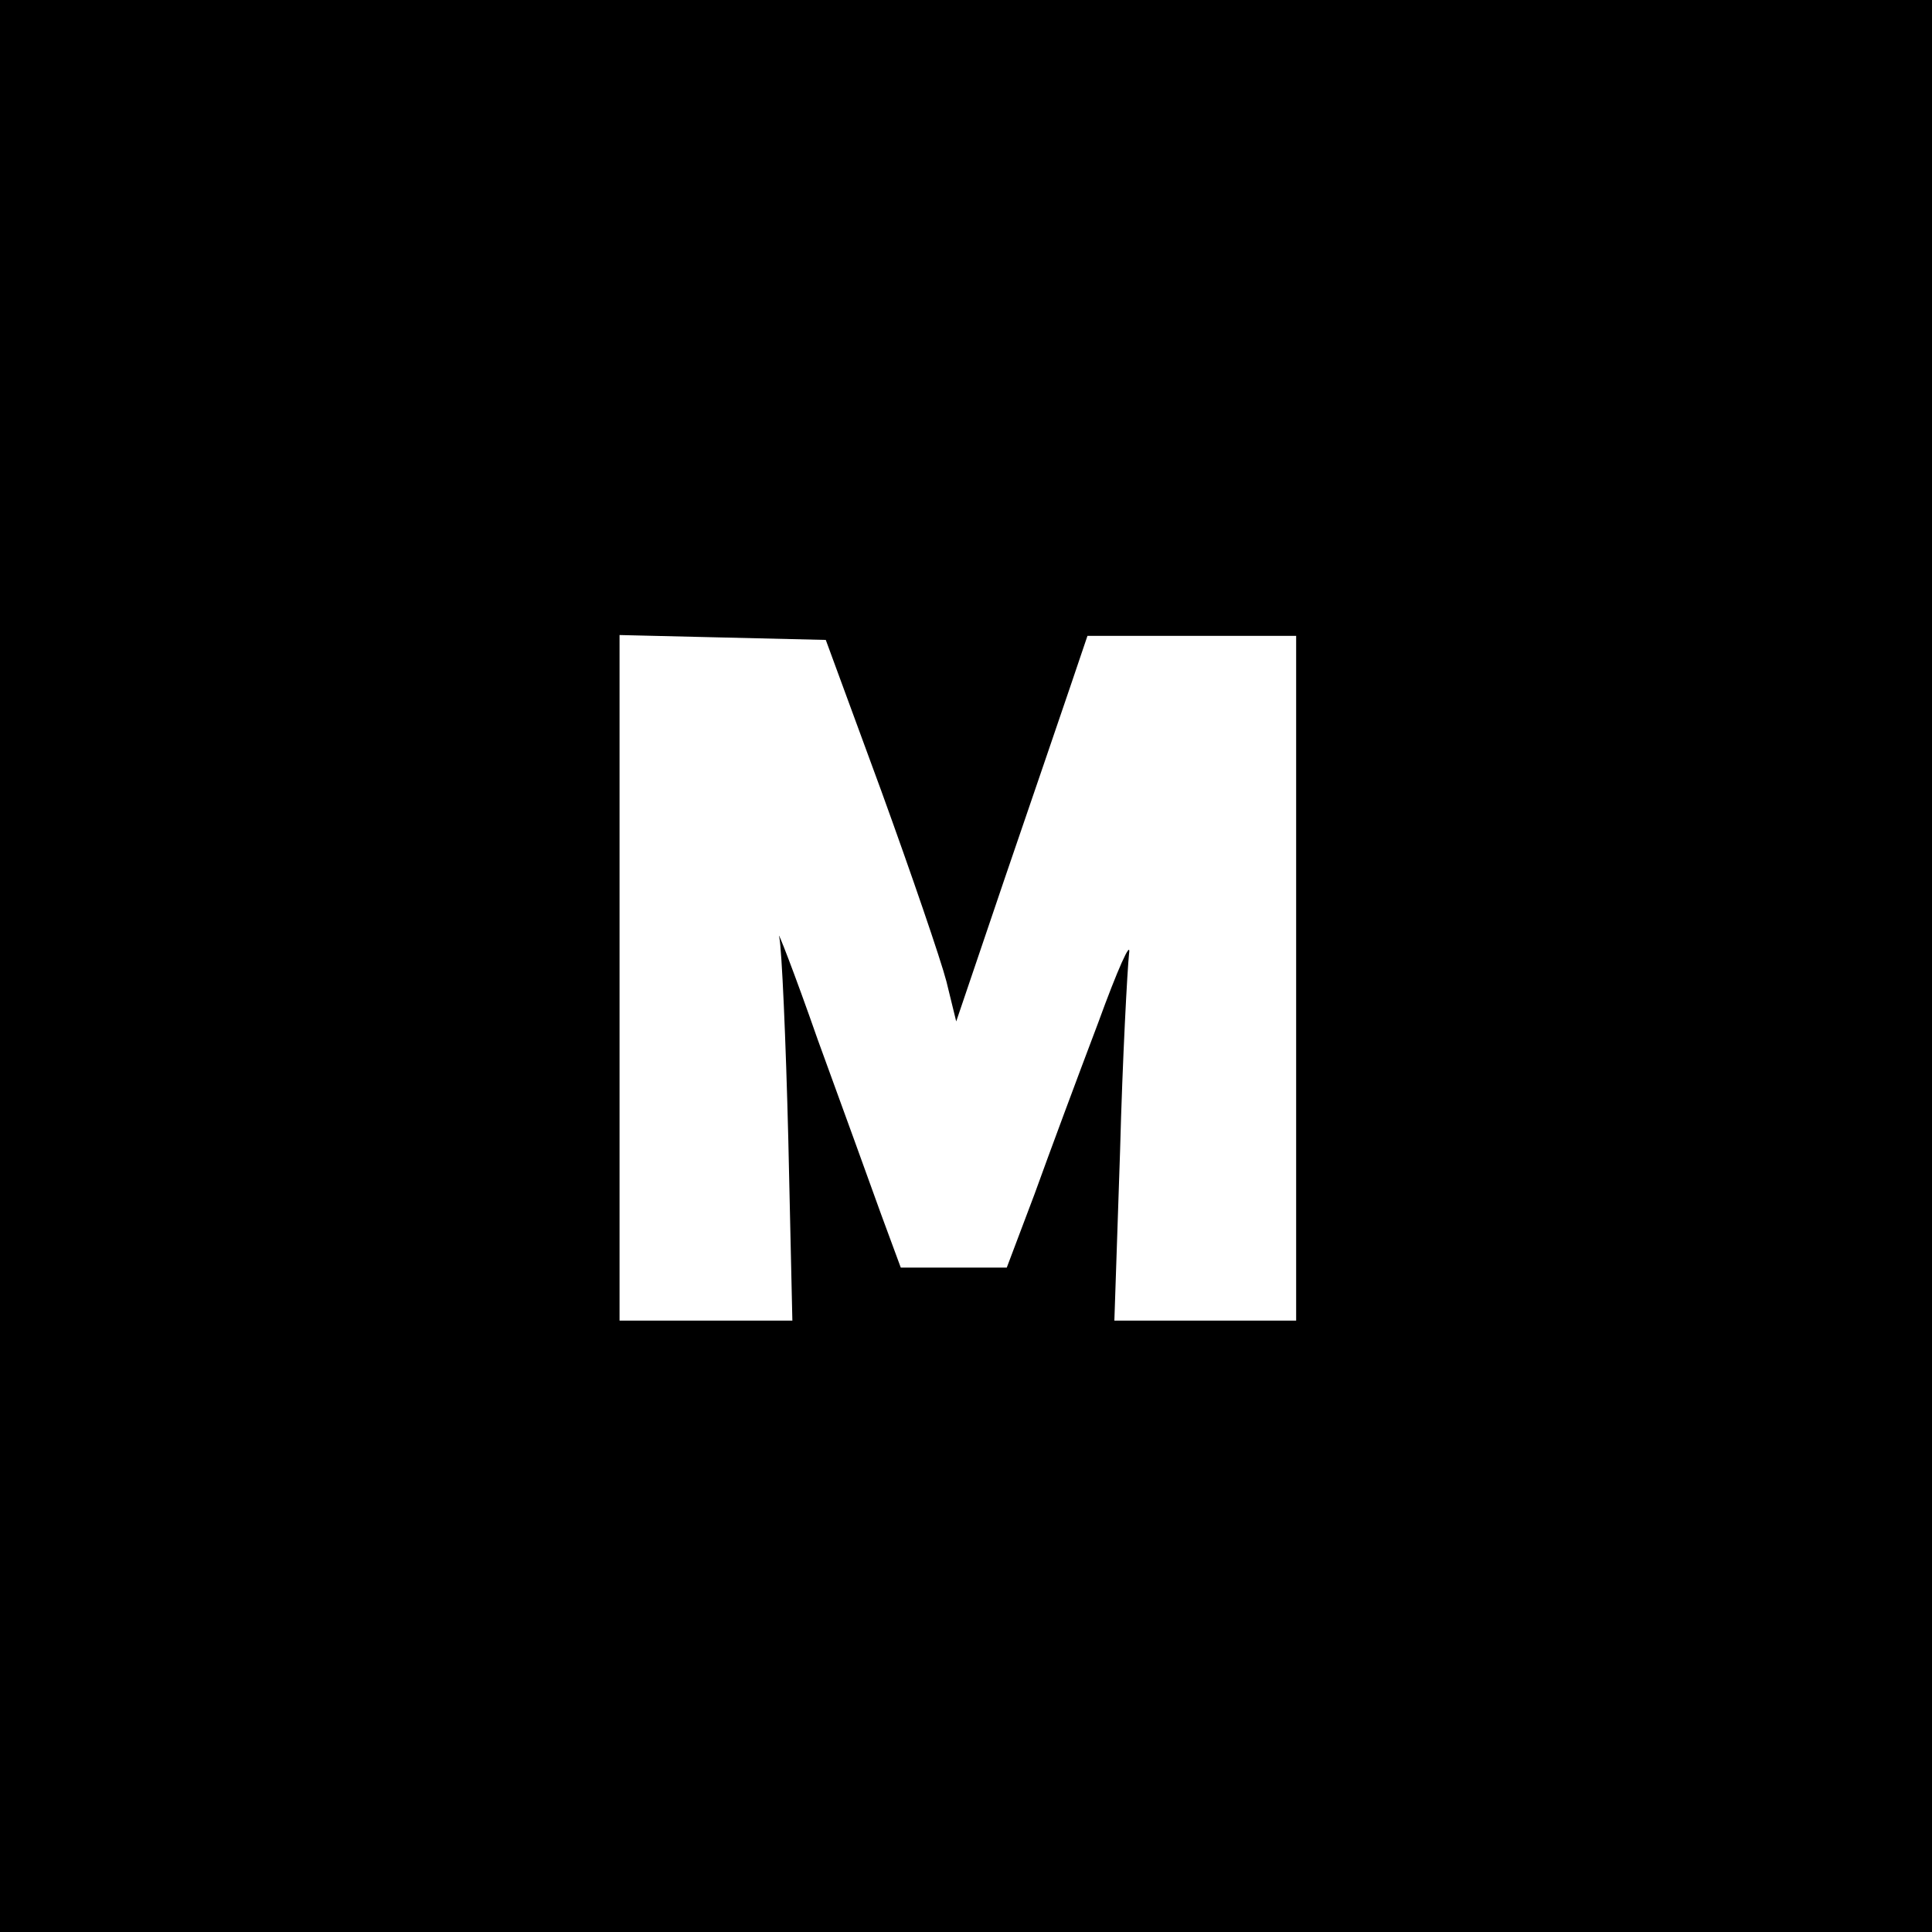
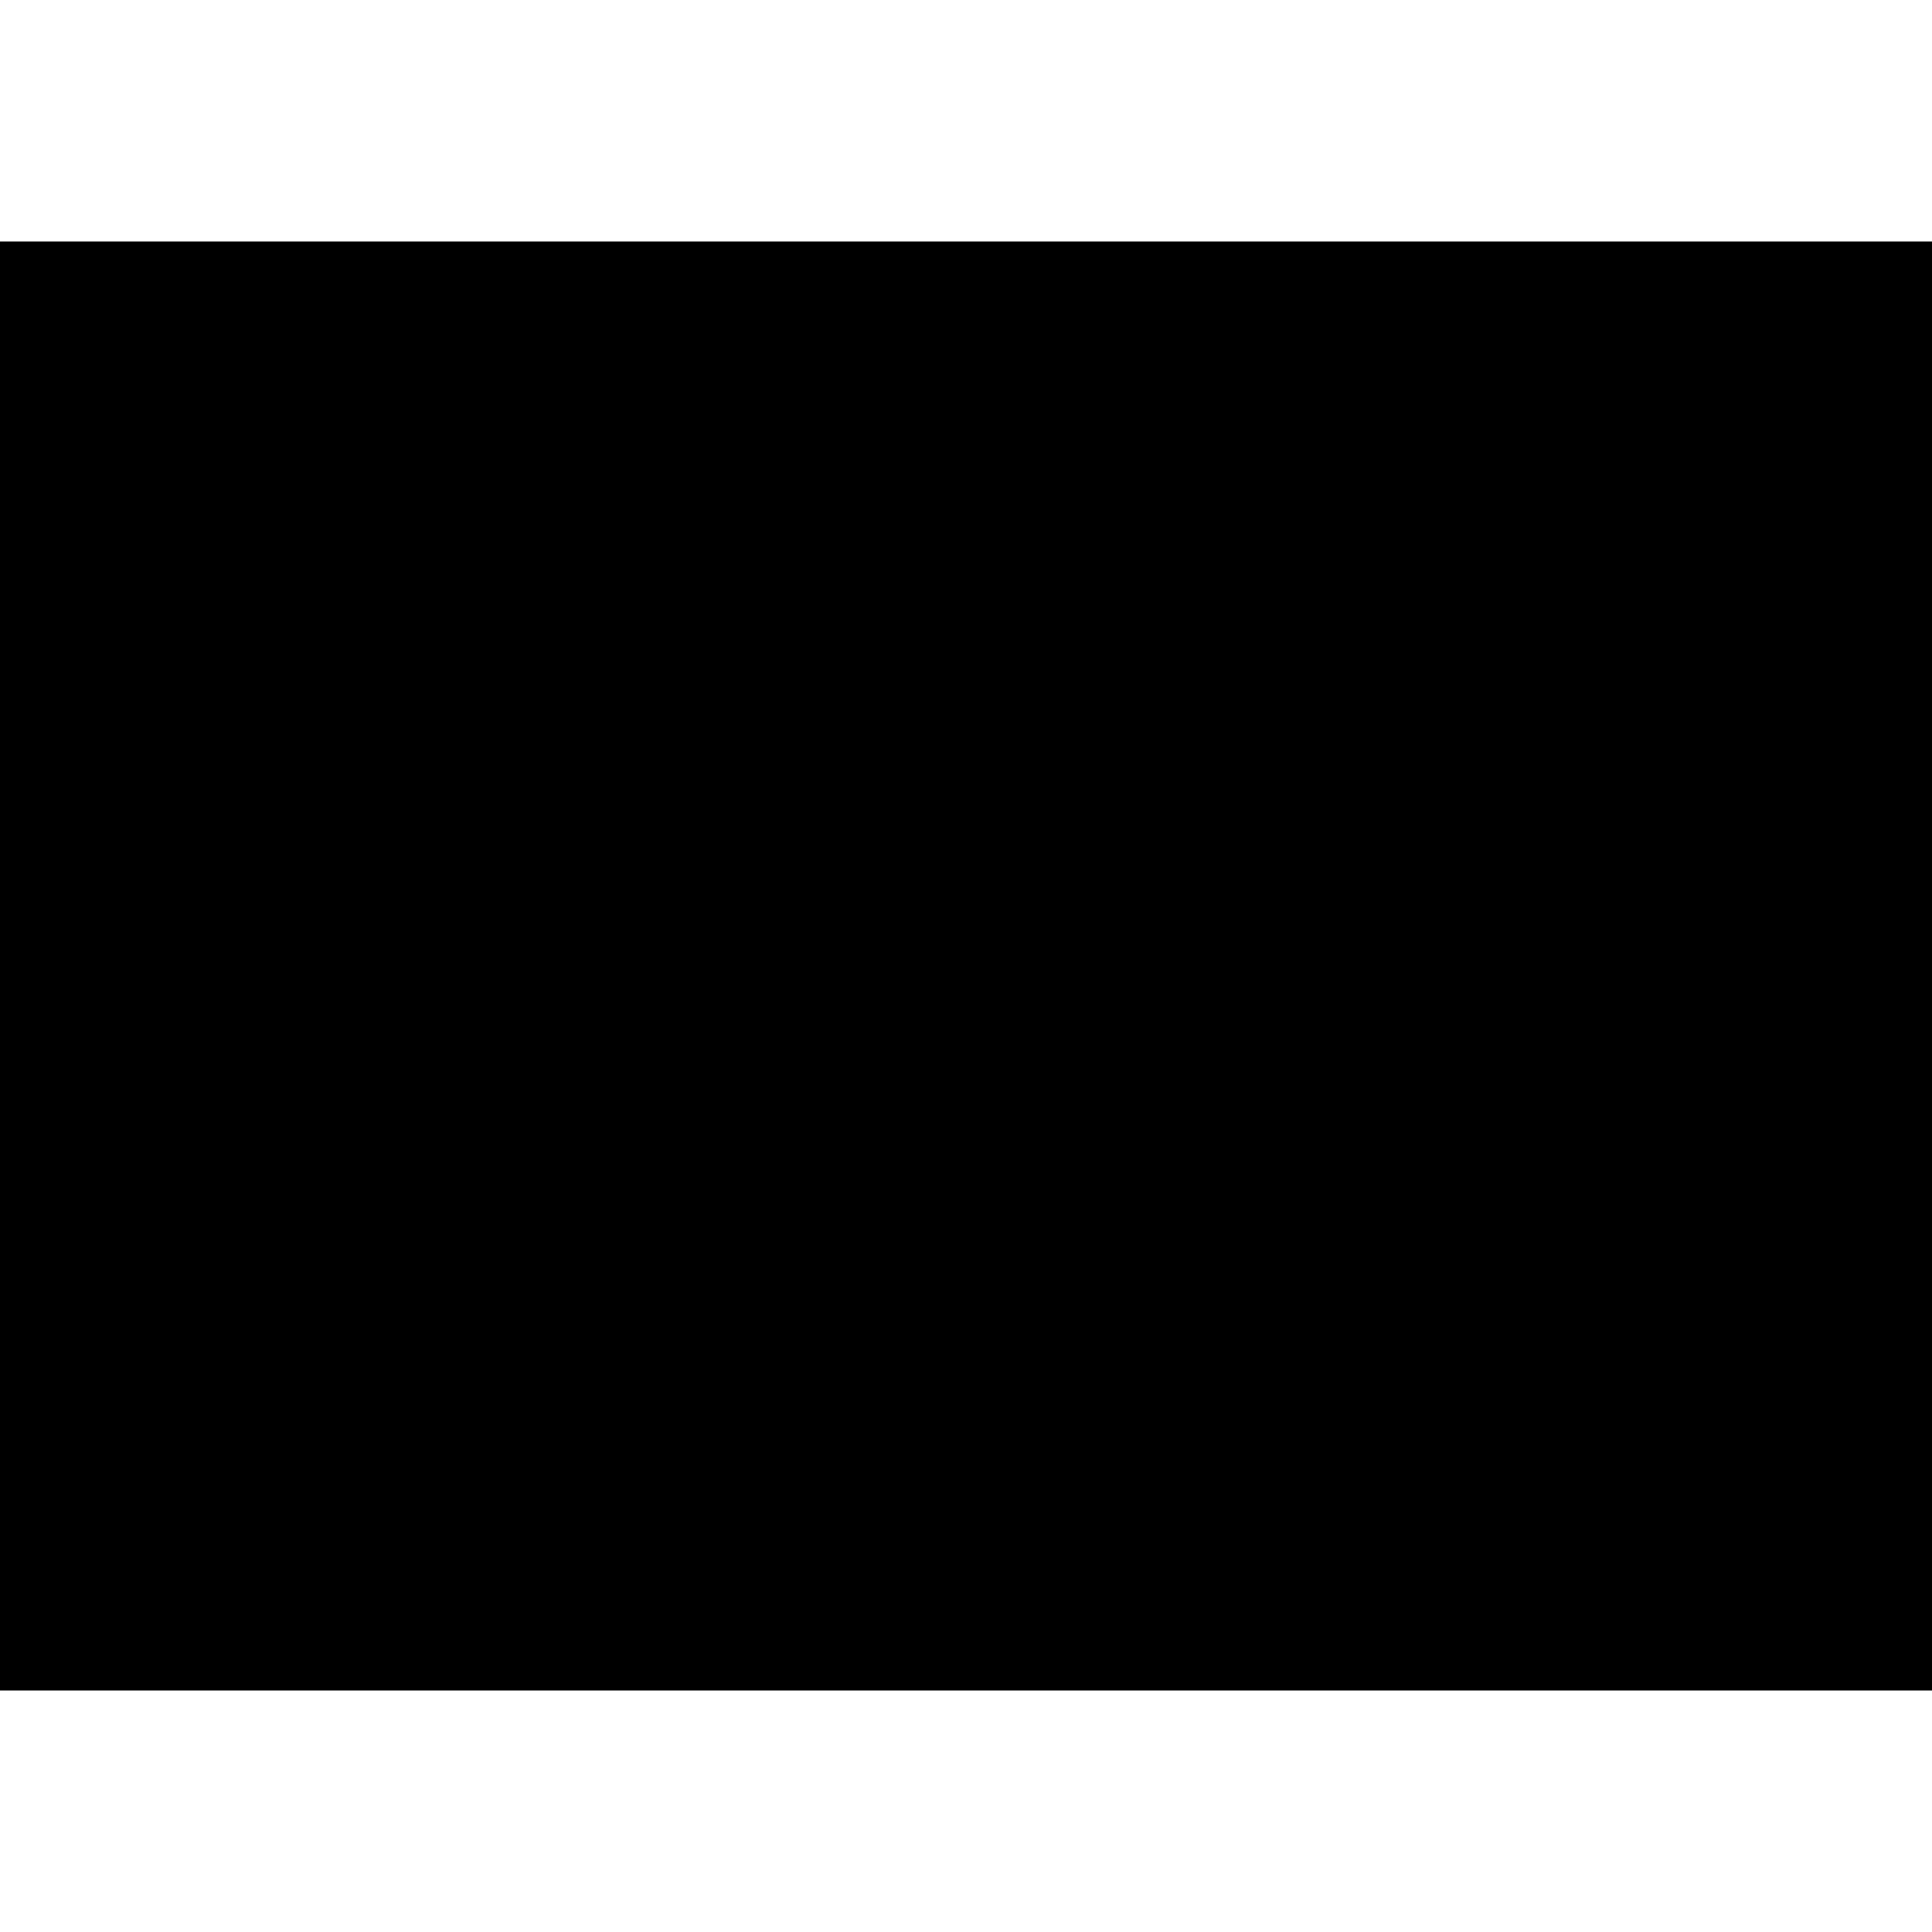
- <svg xmlns="http://www.w3.org/2000/svg" version="1.0" width="237pt" height="237pt" viewBox="0 0 237 237" preserveAspectRatio="xMidYMid meet">
-   <g transform="translate(0,237) scale(0.1,-0.1)" fill="#000000" stroke="none">
-     <path d="M0 1185 l0 -1185 1185 0 1185 0 0 1185 0 1185 -1185 0 -1185 0 0 -1185z m1081 215 c37 -102 73 -207 80 -234 l12 -49 59 174 c33 96 69 202 81 237 l21 62 128 0 128 0 0 -420 0 -420 -111 0 -112 0 7 208 c3 114 9 223 11 242 3 19 -14 -19 -38 -85 -25 -66 -60 -160 -78 -210 l-34 -90 -65 0 -65 0 -24 65 c-13 36 -48 133 -78 215 -29 83 -51 139 -47 125 3 -14 8 -125 11 -247 l5 -223 -106 0 -106 0 0 420 0 421 126 -3 127 -3 68 -185z" />
+ <svg xmlns="http://www.w3.org/2000/svg" version="1.0" width="800pt" height="800pt" viewBox="0 0 800 800" preserveAspectRatio="xMidYMid meet">
+   <g transform="translate(0,800) scale(0.1,-0.1)" fill="#000000" stroke="none">
+     <path d="M0 4000 l0 -3000 4000 0 4000 0 0 3000 0 3000 -4000 0 -4000 0 0 -3000z" />
  </g>
</svg>
